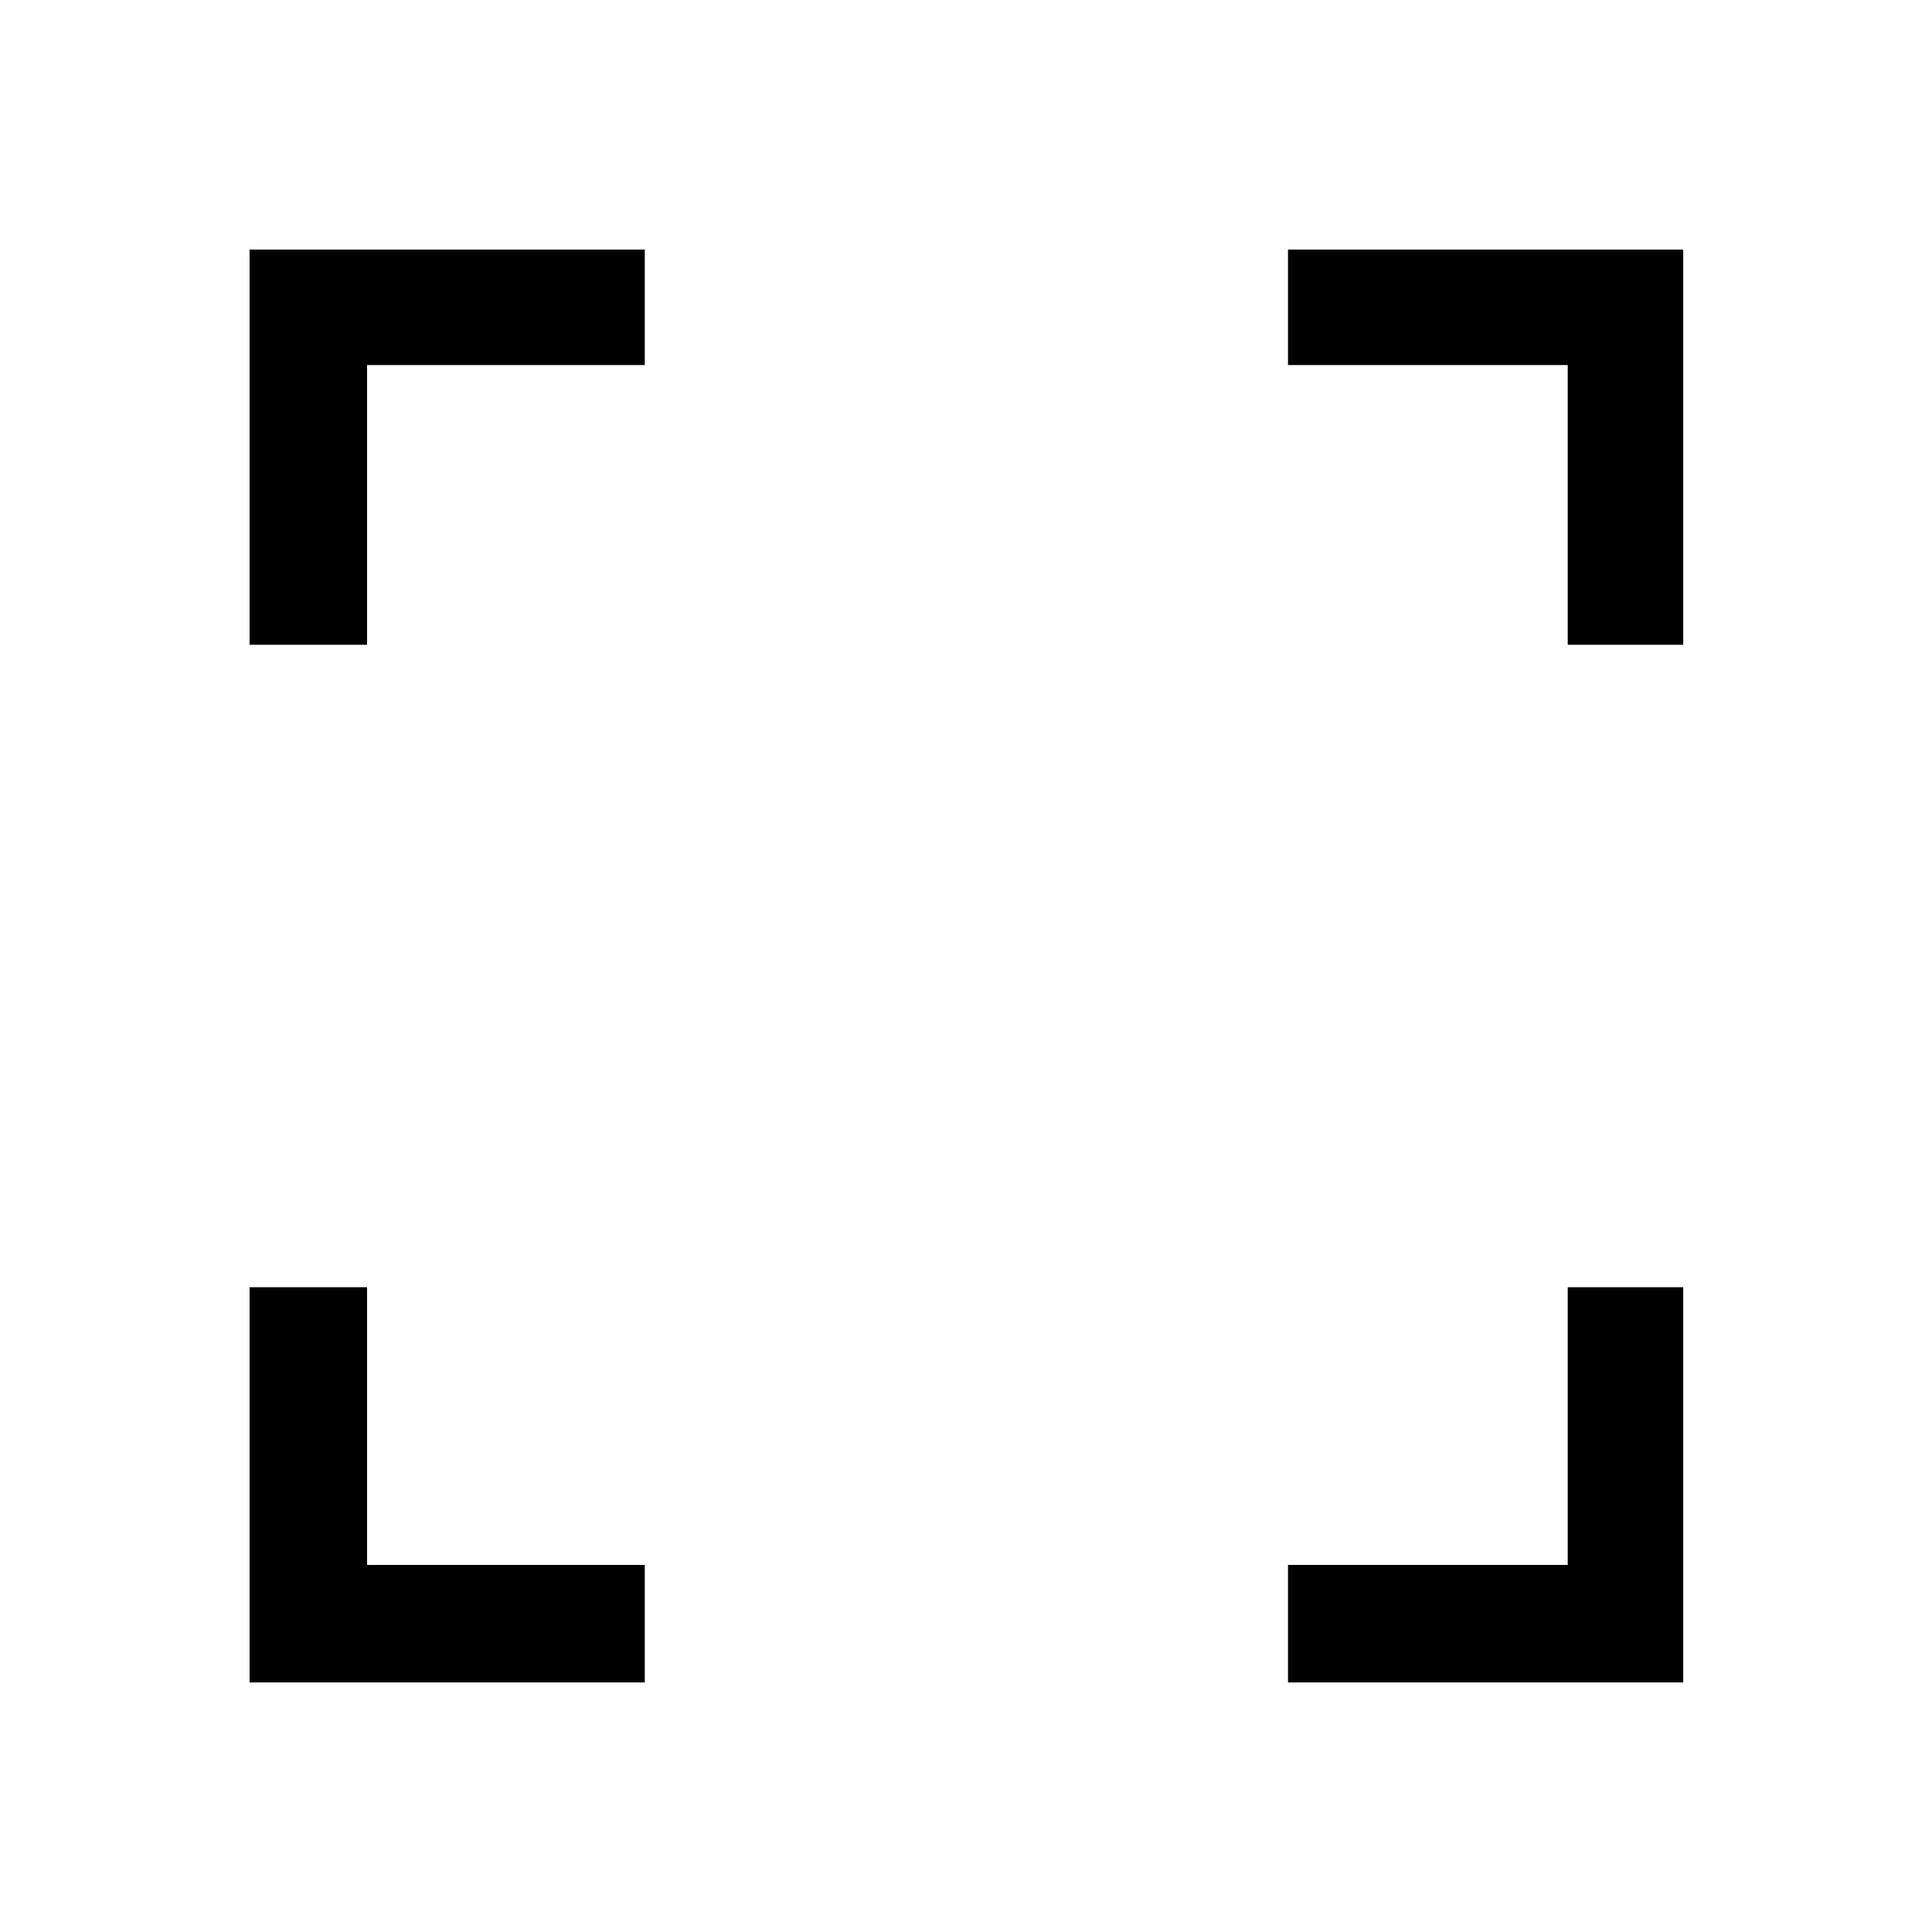
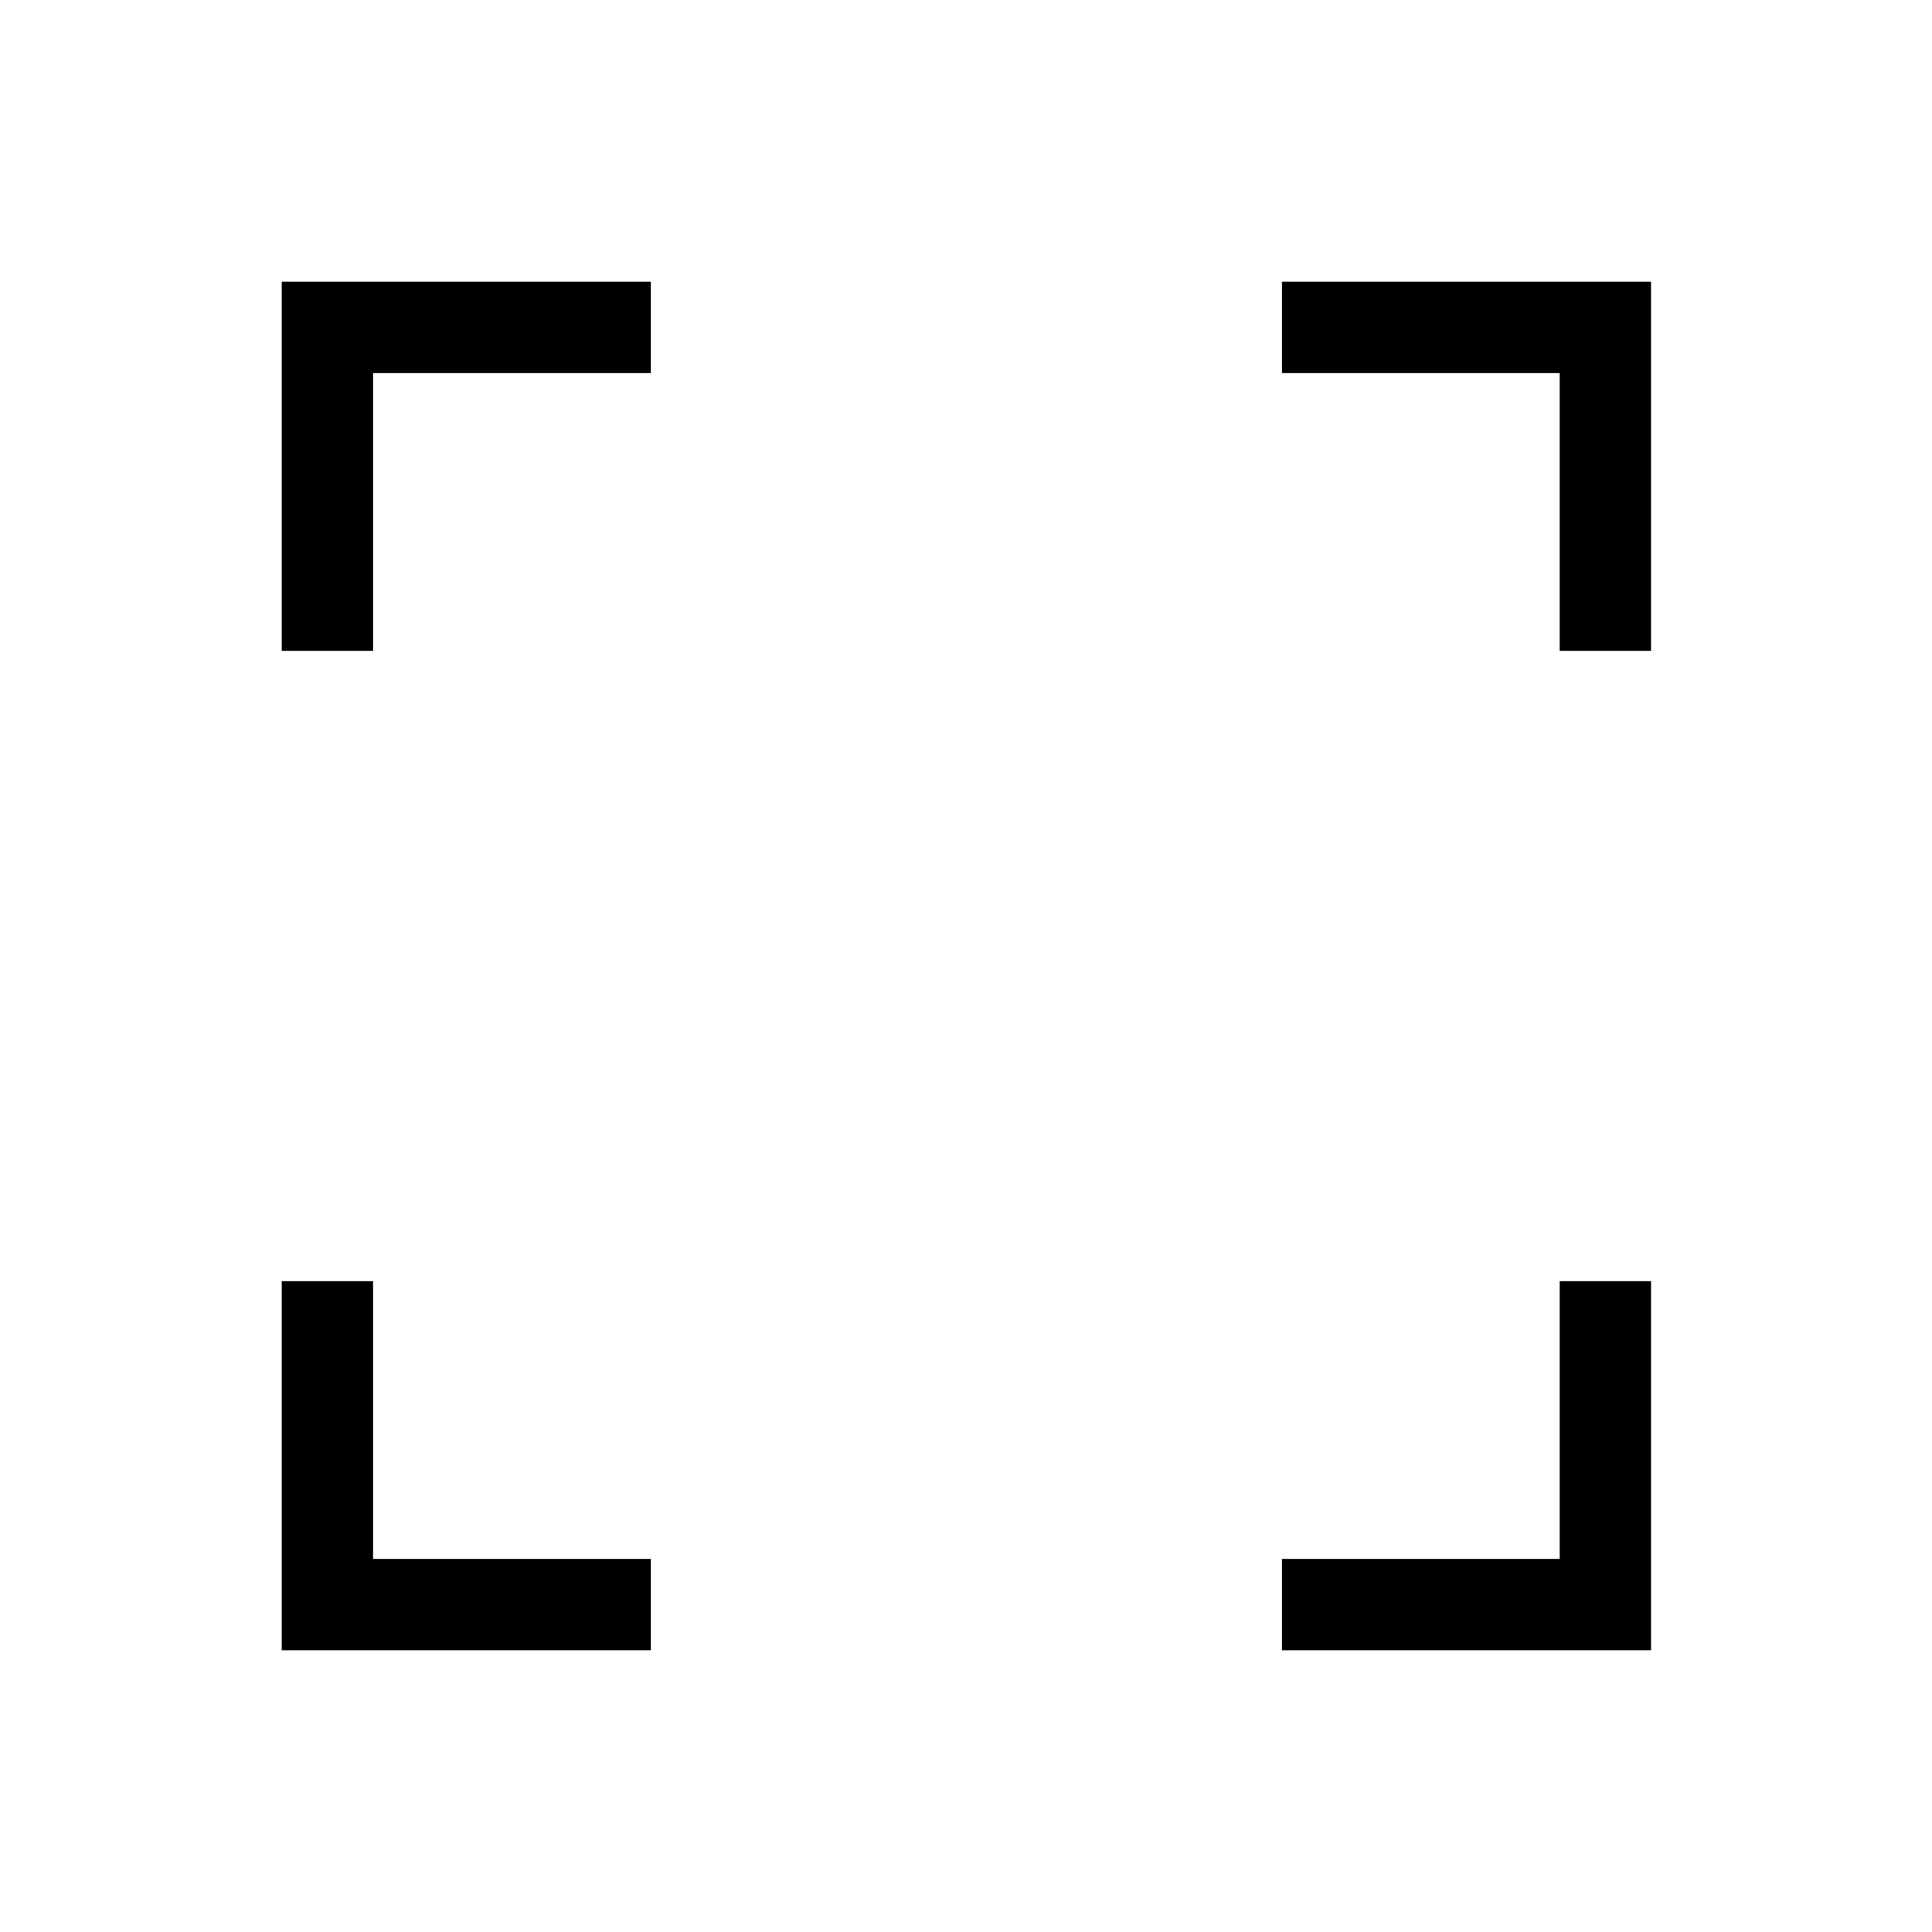
- <svg xmlns="http://www.w3.org/2000/svg" height="48" viewBox="0 -960 960 960" width="48">
-   <path fill="5f6368" d="M124-124v-196.39h58.39v138h138V-124H124Zm516 0v-58.39h139v-138h57.38V-124H640ZM124-639.61V-836h196.39v57.39h-138v139H124Zm655 0v-139H640V-836h196.38v196.39H779Z" />
+ <svg xmlns="http://www.w3.org/2000/svg" height="48px" viewBox="0 -960 960 960" width="48px" fill="#00000">
+   <path d="M140-140v-183.39h45.39v138h138V-140H140Zm497 0v-45.39h138v-138h45.38V-140H637ZM140-636.61V-820h183.39v45.39h-138v138H140Zm635 0v-138H637V-820h183.38v183.39H775Z" />
</svg>
